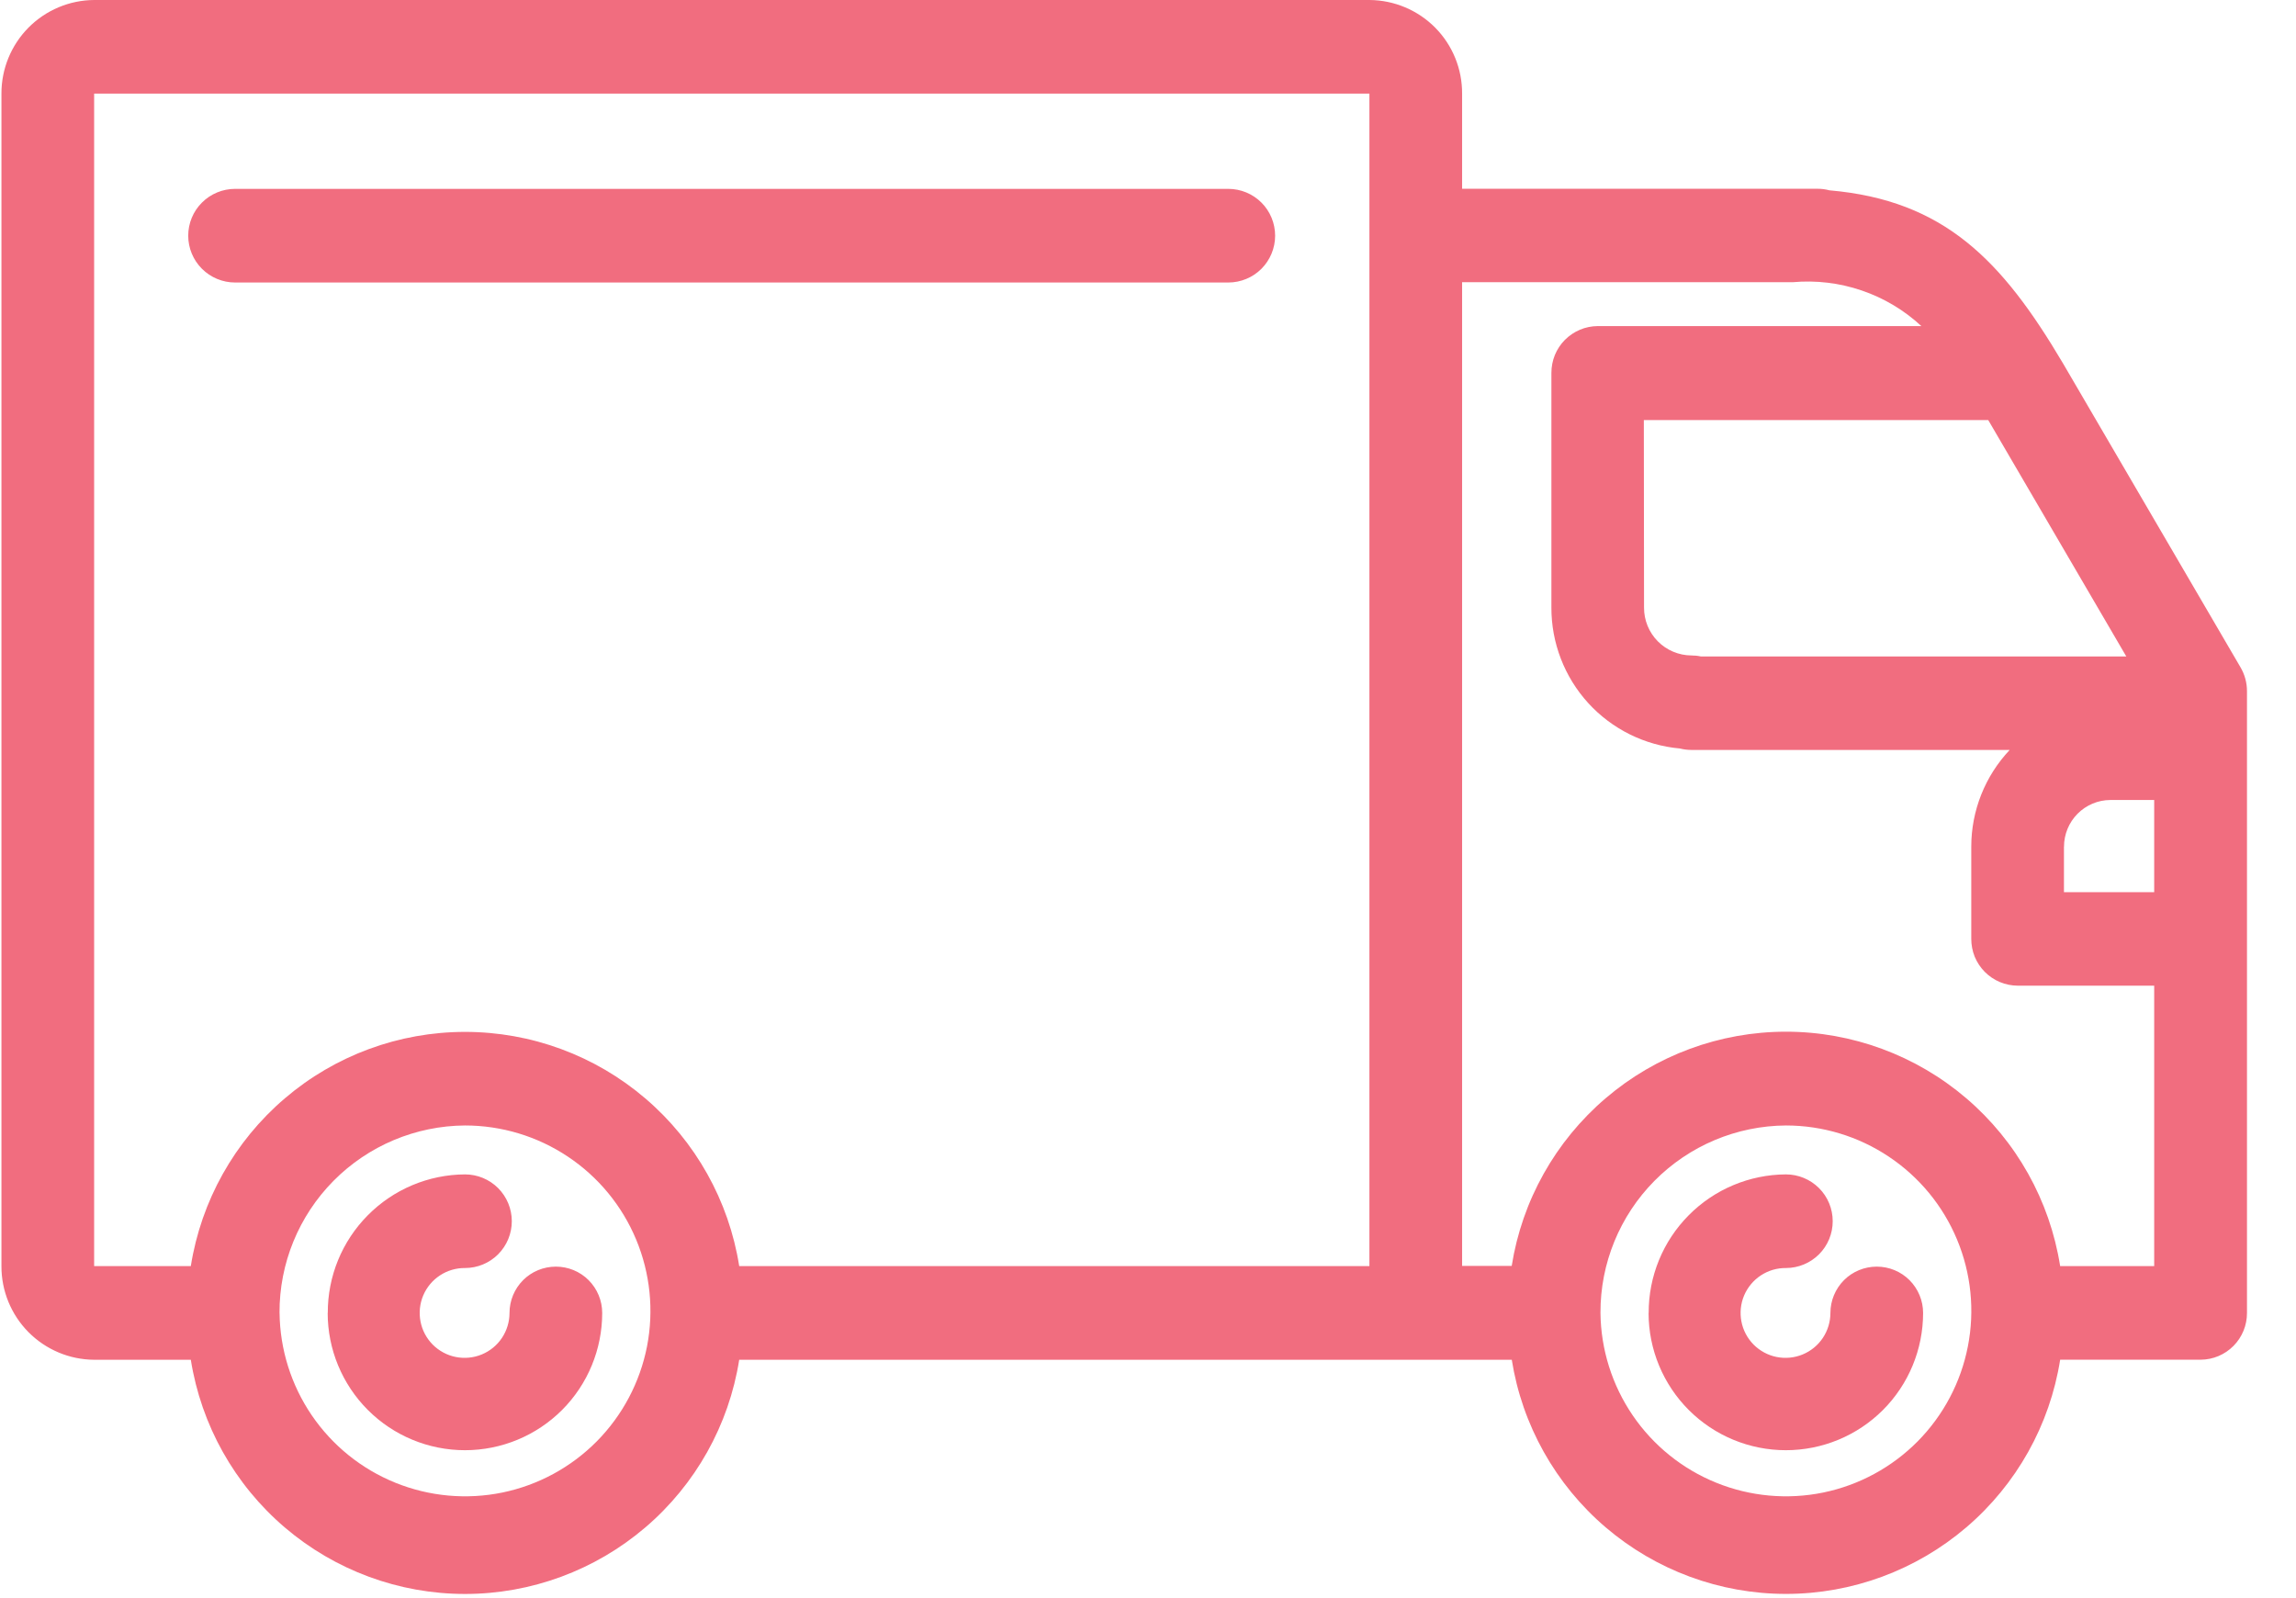
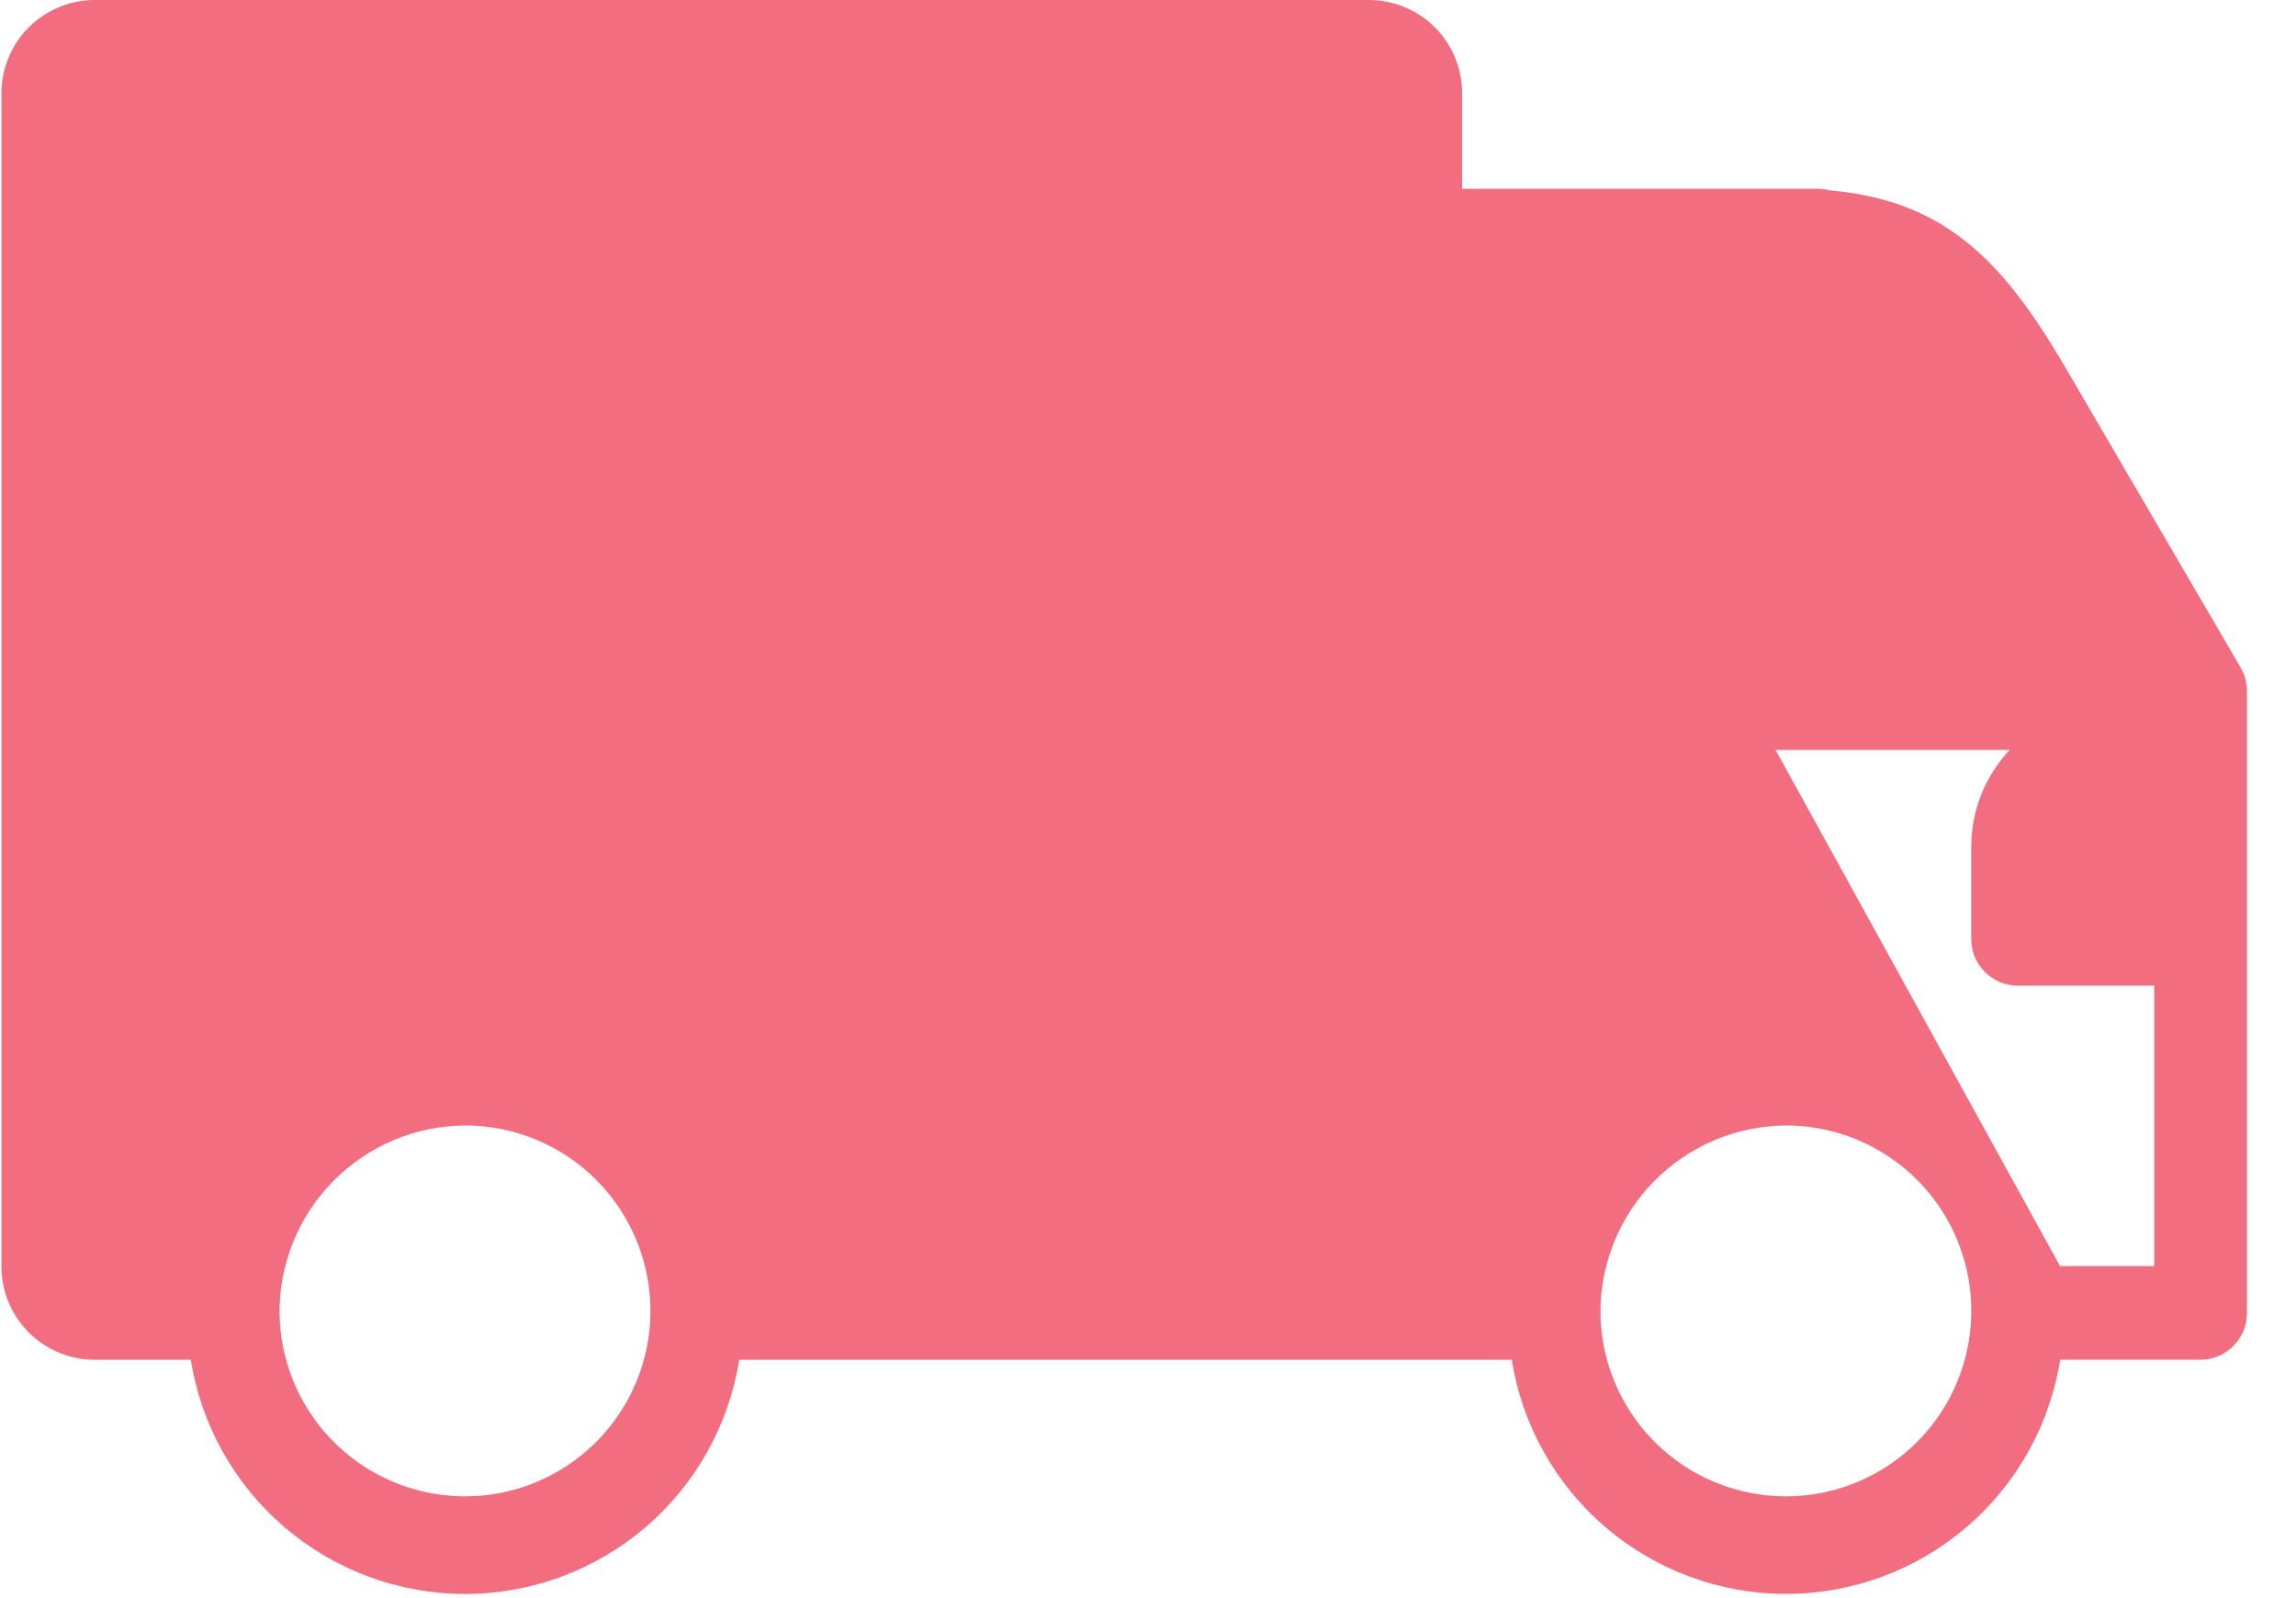
<svg xmlns="http://www.w3.org/2000/svg" width="46" height="32" viewBox="0 0 46 32" fill="none">
-   <path d="M30.287 27.243H14.81C14.603 28.551 13.936 29.742 12.929 30.602C11.922 31.462 10.641 31.935 9.317 31.935C7.993 31.935 6.712 31.462 5.705 30.602C4.698 29.742 4.031 28.551 3.823 27.243H1.886C1.391 27.24 0.918 27.04 0.57 26.689C0.222 26.337 0.027 25.862 0.029 25.367V1.877C0.027 1.382 0.222 0.906 0.57 0.554C0.918 0.203 1.391 0.003 1.886 0H27.437C27.932 0.003 28.406 0.203 28.754 0.554C29.102 0.906 29.296 1.382 29.293 1.877V3.782H36.414C36.495 3.782 36.575 3.792 36.652 3.813C38.952 4.013 40.109 5.213 41.329 7.275L44.888 13.369C44.973 13.514 45.018 13.678 45.018 13.846V26.304C45.019 26.552 44.922 26.789 44.748 26.965C44.574 27.141 44.337 27.241 44.089 27.242H41.275C41.068 28.55 40.401 29.741 39.394 30.601C38.387 31.461 37.106 31.934 35.782 31.934C34.458 31.934 33.177 31.461 32.17 30.601C31.163 29.741 30.495 28.55 30.288 27.242L30.287 27.243ZM32.065 26.304C32.073 27.037 32.298 27.751 32.711 28.357C33.124 28.962 33.706 29.432 34.386 29.707C35.065 29.982 35.811 30.05 36.529 29.903C37.247 29.755 37.905 29.398 38.421 28.877C38.936 28.356 39.286 27.694 39.426 26.975C39.567 26.255 39.491 25.51 39.209 24.834C38.927 24.157 38.451 23.579 37.841 23.173C37.231 22.766 36.514 22.549 35.781 22.549C34.791 22.555 33.844 22.954 33.147 23.658C32.45 24.362 32.061 25.314 32.065 26.304ZM5.601 26.304C5.609 27.037 5.834 27.751 6.247 28.357C6.66 28.962 7.242 29.432 7.922 29.707C8.601 29.982 9.347 30.05 10.065 29.903C10.783 29.755 11.441 29.398 11.957 28.877C12.472 28.356 12.822 27.694 12.963 26.975C13.103 26.255 13.027 25.51 12.745 24.834C12.463 24.157 11.987 23.579 11.377 23.173C10.767 22.766 10.05 22.549 9.317 22.549C8.327 22.555 7.379 22.954 6.682 23.658C5.985 24.362 5.596 25.313 5.6 26.304H5.601ZM41.273 25.366H43.159V19.748H40.423C40.301 19.747 40.179 19.723 40.066 19.675C39.953 19.628 39.851 19.558 39.764 19.471C39.678 19.384 39.61 19.281 39.563 19.168C39.517 19.054 39.494 18.932 39.494 18.81V16.963C39.494 16.242 39.77 15.549 40.264 15.025H33.885C33.808 15.025 33.731 15.015 33.656 14.996C32.952 14.933 32.296 14.608 31.819 14.085C31.343 13.562 31.08 12.879 31.082 12.172V7.472C31.082 7.349 31.105 7.228 31.151 7.114C31.198 7 31.266 6.897 31.352 6.81C31.439 6.723 31.541 6.654 31.654 6.606C31.767 6.558 31.889 6.534 32.011 6.533H38.494C38.15 6.214 37.743 5.971 37.299 5.82C36.855 5.668 36.384 5.612 35.916 5.654H29.293V25.362H30.287C30.494 24.054 31.162 22.863 32.169 22.003C33.176 21.143 34.456 20.67 35.781 20.67C37.105 20.67 38.386 21.143 39.393 22.003C40.4 22.863 41.067 24.054 41.274 25.362L41.273 25.366ZM14.809 25.366H27.436V1.876H1.886V25.366H3.823C4.031 24.058 4.698 22.867 5.705 22.007C6.712 21.146 7.993 20.674 9.317 20.674C10.641 20.674 11.922 21.146 12.929 22.007C13.936 22.867 14.603 24.058 14.81 25.366H14.809ZM41.351 16.966V17.875H43.159V16.028H42.28C42.033 16.029 41.797 16.129 41.623 16.304C41.45 16.479 41.352 16.716 41.352 16.963L41.351 16.966ZM32.938 12.174C32.937 12.426 33.036 12.669 33.214 12.849C33.391 13.028 33.633 13.13 33.885 13.132C33.949 13.132 34.013 13.138 34.075 13.152H42.6L39.834 8.416H32.934L32.938 12.174ZM33.031 26.306C33.028 25.573 33.316 24.869 33.832 24.349C34.347 23.828 35.048 23.533 35.78 23.529C36.029 23.529 36.268 23.628 36.444 23.804C36.62 23.98 36.718 24.218 36.718 24.467C36.718 24.716 36.62 24.954 36.444 25.13C36.268 25.306 36.029 25.405 35.78 25.405C35.602 25.403 35.427 25.455 35.278 25.553C35.129 25.651 35.013 25.791 34.943 25.955C34.874 26.119 34.855 26.3 34.889 26.476C34.922 26.651 35.008 26.812 35.133 26.939C35.259 27.065 35.419 27.152 35.594 27.187C35.769 27.222 35.95 27.205 36.115 27.137C36.28 27.069 36.421 26.954 36.52 26.806C36.619 26.657 36.672 26.483 36.672 26.305C36.672 26.059 36.77 25.823 36.944 25.648C37.118 25.474 37.355 25.377 37.601 25.377C37.847 25.377 38.083 25.474 38.257 25.648C38.431 25.823 38.529 26.059 38.529 26.305C38.529 27.034 38.24 27.734 37.724 28.25C37.208 28.765 36.509 29.055 35.779 29.055C35.05 29.055 34.35 28.765 33.835 28.25C33.319 27.734 33.029 27.034 33.029 26.305L33.031 26.306ZM6.567 26.306C6.564 25.573 6.852 24.869 7.368 24.349C7.883 23.828 8.584 23.533 9.316 23.529C9.565 23.529 9.804 23.628 9.98 23.804C10.155 23.98 10.254 24.218 10.254 24.467C10.254 24.716 10.155 24.954 9.98 25.13C9.804 25.306 9.565 25.405 9.316 25.405C9.138 25.403 8.963 25.455 8.814 25.553C8.665 25.651 8.548 25.791 8.479 25.955C8.41 26.119 8.391 26.3 8.425 26.476C8.458 26.651 8.544 26.812 8.669 26.939C8.795 27.065 8.955 27.152 9.13 27.187C9.305 27.222 9.486 27.205 9.651 27.137C9.816 27.069 9.957 26.954 10.056 26.806C10.155 26.657 10.208 26.483 10.208 26.305C10.208 26.059 10.306 25.823 10.48 25.648C10.654 25.474 10.891 25.377 11.137 25.377C11.383 25.377 11.619 25.474 11.793 25.648C11.967 25.823 12.065 26.059 12.065 26.305C12.065 27.034 11.776 27.734 11.26 28.25C10.744 28.765 10.045 29.055 9.315 29.055C8.586 29.055 7.886 28.765 7.371 28.25C6.855 27.734 6.565 27.034 6.565 26.305L6.567 26.306ZM4.709 5.66C4.461 5.66 4.222 5.561 4.046 5.385C3.87 5.209 3.771 4.971 3.771 4.722C3.771 4.473 3.87 4.234 4.046 4.059C4.222 3.883 4.461 3.784 4.709 3.784H24.609C24.858 3.784 25.097 3.883 25.273 4.059C25.448 4.234 25.547 4.473 25.547 4.722C25.547 4.971 25.448 5.209 25.273 5.385C25.097 5.561 24.858 5.66 24.609 5.66H4.709Z" fill="#F16D7F" />
+   <path d="M30.287 27.243H14.81C14.603 28.551 13.936 29.742 12.929 30.602C11.922 31.462 10.641 31.935 9.317 31.935C7.993 31.935 6.712 31.462 5.705 30.602C4.698 29.742 4.031 28.551 3.823 27.243H1.886C1.391 27.24 0.918 27.04 0.57 26.689C0.222 26.337 0.027 25.862 0.029 25.367V1.877C0.027 1.382 0.222 0.906 0.57 0.554C0.918 0.203 1.391 0.003 1.886 0H27.437C27.932 0.003 28.406 0.203 28.754 0.554C29.102 0.906 29.296 1.382 29.293 1.877V3.782H36.414C36.495 3.782 36.575 3.792 36.652 3.813C38.952 4.013 40.109 5.213 41.329 7.275L44.888 13.369C44.973 13.514 45.018 13.678 45.018 13.846V26.304C45.019 26.552 44.922 26.789 44.748 26.965C44.574 27.141 44.337 27.241 44.089 27.242H41.275C41.068 28.55 40.401 29.741 39.394 30.601C38.387 31.461 37.106 31.934 35.782 31.934C34.458 31.934 33.177 31.461 32.17 30.601C31.163 29.741 30.495 28.55 30.288 27.242L30.287 27.243ZM32.065 26.304C32.073 27.037 32.298 27.751 32.711 28.357C33.124 28.962 33.706 29.432 34.386 29.707C35.065 29.982 35.811 30.05 36.529 29.903C37.247 29.755 37.905 29.398 38.421 28.877C38.936 28.356 39.286 27.694 39.426 26.975C39.567 26.255 39.491 25.51 39.209 24.834C38.927 24.157 38.451 23.579 37.841 23.173C37.231 22.766 36.514 22.549 35.781 22.549C34.791 22.555 33.844 22.954 33.147 23.658C32.45 24.362 32.061 25.314 32.065 26.304ZM5.601 26.304C5.609 27.037 5.834 27.751 6.247 28.357C6.66 28.962 7.242 29.432 7.922 29.707C8.601 29.982 9.347 30.05 10.065 29.903C10.783 29.755 11.441 29.398 11.957 28.877C12.472 28.356 12.822 27.694 12.963 26.975C13.103 26.255 13.027 25.51 12.745 24.834C12.463 24.157 11.987 23.579 11.377 23.173C10.767 22.766 10.05 22.549 9.317 22.549C8.327 22.555 7.379 22.954 6.682 23.658C5.985 24.362 5.596 25.313 5.6 26.304H5.601ZM41.273 25.366H43.159V19.748H40.423C40.301 19.747 40.179 19.723 40.066 19.675C39.953 19.628 39.851 19.558 39.764 19.471C39.678 19.384 39.61 19.281 39.563 19.168C39.517 19.054 39.494 18.932 39.494 18.81V16.963C39.494 16.242 39.77 15.549 40.264 15.025H33.885C33.808 15.025 33.731 15.015 33.656 14.996C32.952 14.933 32.296 14.608 31.819 14.085C31.343 13.562 31.08 12.879 31.082 12.172V7.472C31.082 7.349 31.105 7.228 31.151 7.$site_wight1C31.198 7 31.266 6.897 31.352 6.81C31.439 6.723 31.541 6.654 31.654 6.606C31.767 6.558 31.889 6.534 32.011 6.533H38.494C38.15 6.214 37.743 5.971 37.299 5.82C36.855 5.668 36.384 5.612 35.916 5.654H29.293V25.362H30.287C30.494 24.054 31.162 22.863 32.169 22.003C33.176 21.143 34.456 20.67 35.781 20.67C37.105 20.67 38.386 21.143 39.393 22.003C40.4 22.863 41.067 24.054 41.274 25.362L41.273 25.366ZM14.809 25.366H27.436V1.876H1.886V25.366H3.823C4.031 24.058 4.698 22.867 5.705 22.007C6.712 21.146 7.993 20.674 9.317 20.674C10.641 20.674 11.922 21.146 12.929 22.007C13.936 22.867 14.603 24.058 14.81 25.366H14.809ZM41.351 16.966V17.875H43.159V16.028H42.28C42.033 16.029 41.797 16.129 41.623 16.304C41.45 16.479 41.352 16.716 41.352 16.963L41.351 16.966ZM32.938 12.174C32.937 12.426 33.036 12.669 33.214 12.849C33.391 13.028 33.633 13.13 33.885 13.132C33.949 13.132 34.013 13.138 34.075 13.152H42.6L39.834 8.416H32.934L32.938 12.174ZM33.031 26.306C33.028 25.573 33.316 24.869 33.832 24.349C34.347 23.828 35.048 23.533 35.78 23.529C36.029 23.529 36.268 23.628 36.444 23.804C36.62 23.98 36.718 24.218 36.718 24.467C36.718 24.716 36.62 24.954 36.444 25.13C36.268 25.306 36.029 25.405 35.78 25.405C35.602 25.403 35.427 25.455 35.278 25.553C35.129 25.651 35.013 25.791 34.943 25.955C34.874 26.119 34.855 26.3 34.889 26.476C34.922 26.651 35.008 26.812 35.133 26.939C35.259 27.065 35.419 27.152 35.594 27.187C35.769 27.222 35.95 27.205 36.115 27.137C36.28 27.069 36.421 26.954 36.52 26.806C36.619 26.657 36.672 26.483 36.672 26.305C36.672 26.059 36.77 25.823 36.944 25.648C37.118 25.474 37.355 25.377 37.601 25.377C37.847 25.377 38.083 25.474 38.257 25.648C38.431 25.823 38.529 26.059 38.529 26.305C38.529 27.034 38.24 27.734 37.724 28.25C37.208 28.765 36.509 29.055 35.779 29.055C35.05 29.055 34.35 28.765 33.835 28.25C33.319 27.734 33.029 27.034 33.029 26.305L33.031 26.306ZM6.567 26.306C6.564 25.573 6.852 24.869 7.368 24.349C7.883 23.828 8.584 23.533 9.316 23.529C9.565 23.529 9.804 23.628 9.98 23.804C10.155 23.98 10.254 24.218 10.254 24.467C10.254 24.716 10.155 24.954 9.98 25.13C9.804 25.306 9.565 25.405 9.316 25.405C9.138 25.403 8.963 25.455 8.814 25.553C8.665 25.651 8.548 25.791 8.479 25.955C8.41 26.119 8.391 26.3 8.425 26.476C8.458 26.651 8.544 26.812 8.669 26.939C8.795 27.065 8.955 27.152 9.13 27.187C9.305 27.222 9.486 27.205 9.651 27.137C9.816 27.069 9.957 26.954 10.056 26.806C10.155 26.657 10.208 26.483 10.208 26.305C10.208 26.059 10.306 25.823 10.48 25.648C10.654 25.474 10.891 25.377 11.137 25.377C11.383 25.377 11.619 25.474 11.793 25.648C11.967 25.823 12.065 26.059 12.065 26.305C12.065 27.034 11.776 27.734 11.26 28.25C10.744 28.765 10.045 29.055 9.315 29.055C8.586 29.055 7.886 28.765 7.371 28.25C6.855 27.734 6.565 27.034 6.565 26.305L6.567 26.306ZM4.709 5.66C4.461 5.66 4.222 5.561 4.046 5.385C3.87 5.209 3.771 4.971 3.771 4.722C3.771 4.473 3.87 4.234 4.046 4.059C4.222 3.883 4.461 3.784 4.709 3.784H24.609C24.858 3.784 25.097 3.883 25.273 4.059C25.448 4.234 25.547 4.473 25.547 4.722C25.547 4.971 25.448 5.209 25.273 5.385C25.097 5.561 24.858 5.66 24.609 5.66H4.709Z" fill="#F16D7F" />
</svg>
